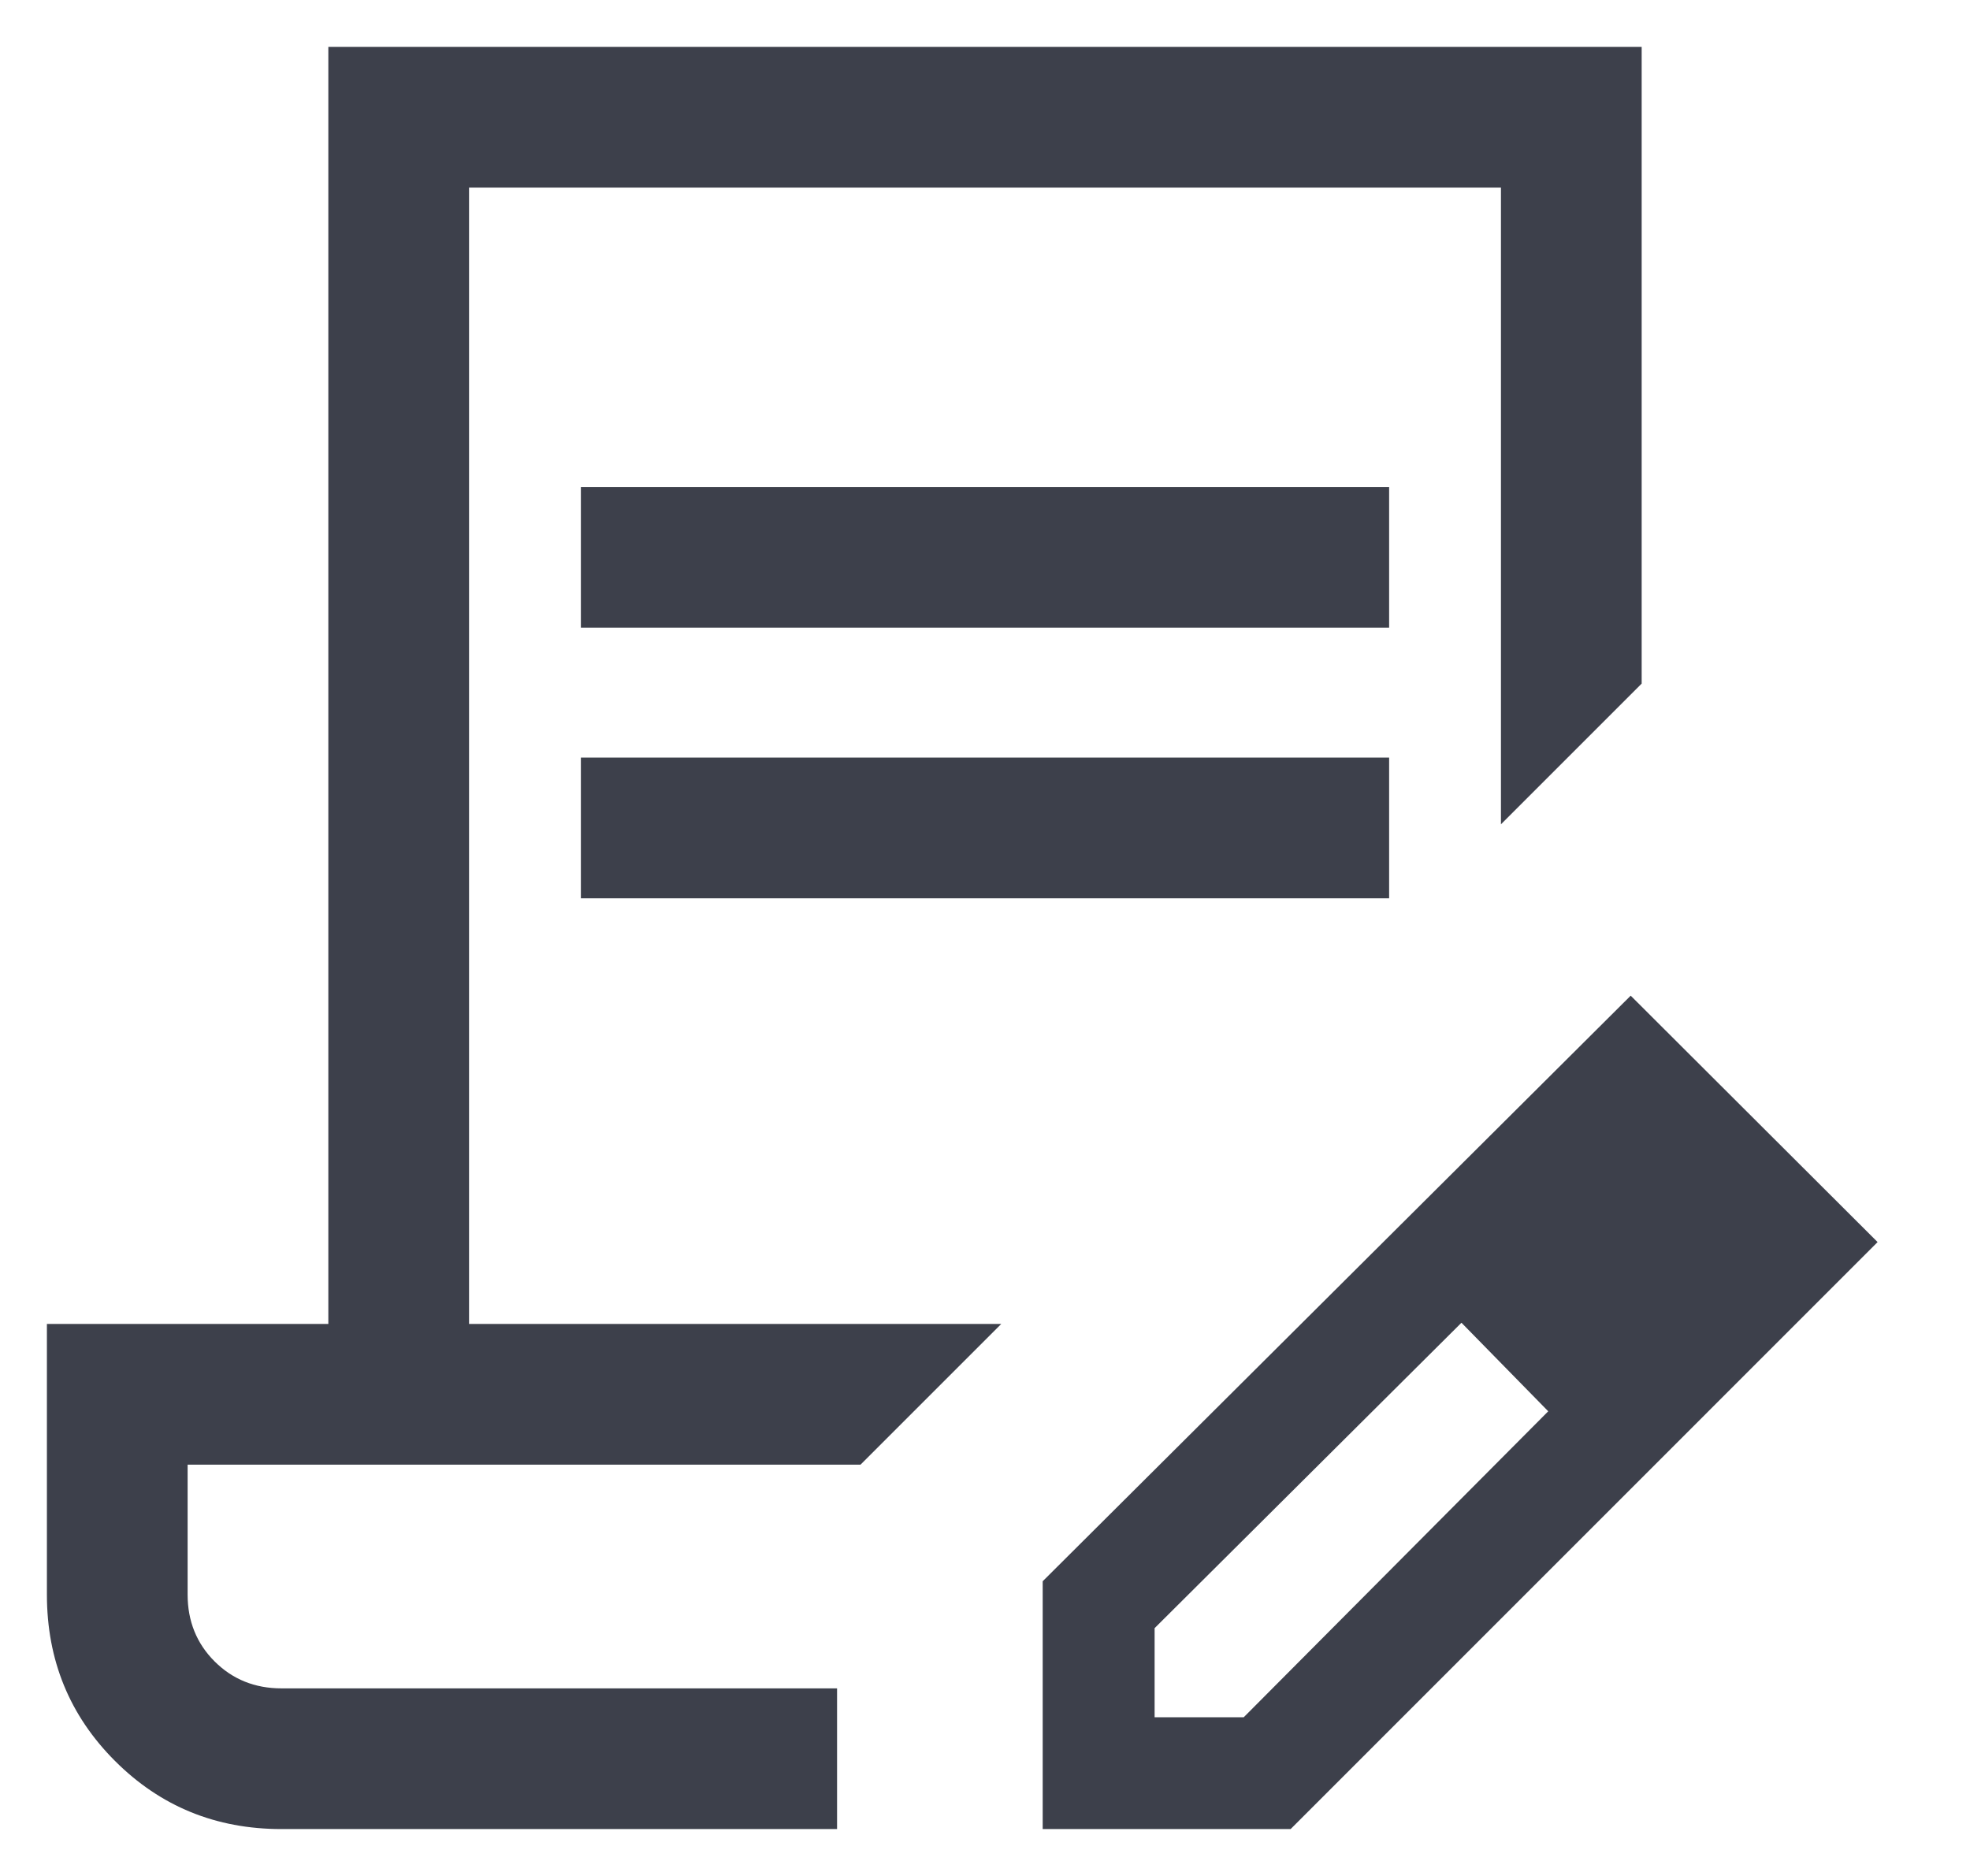
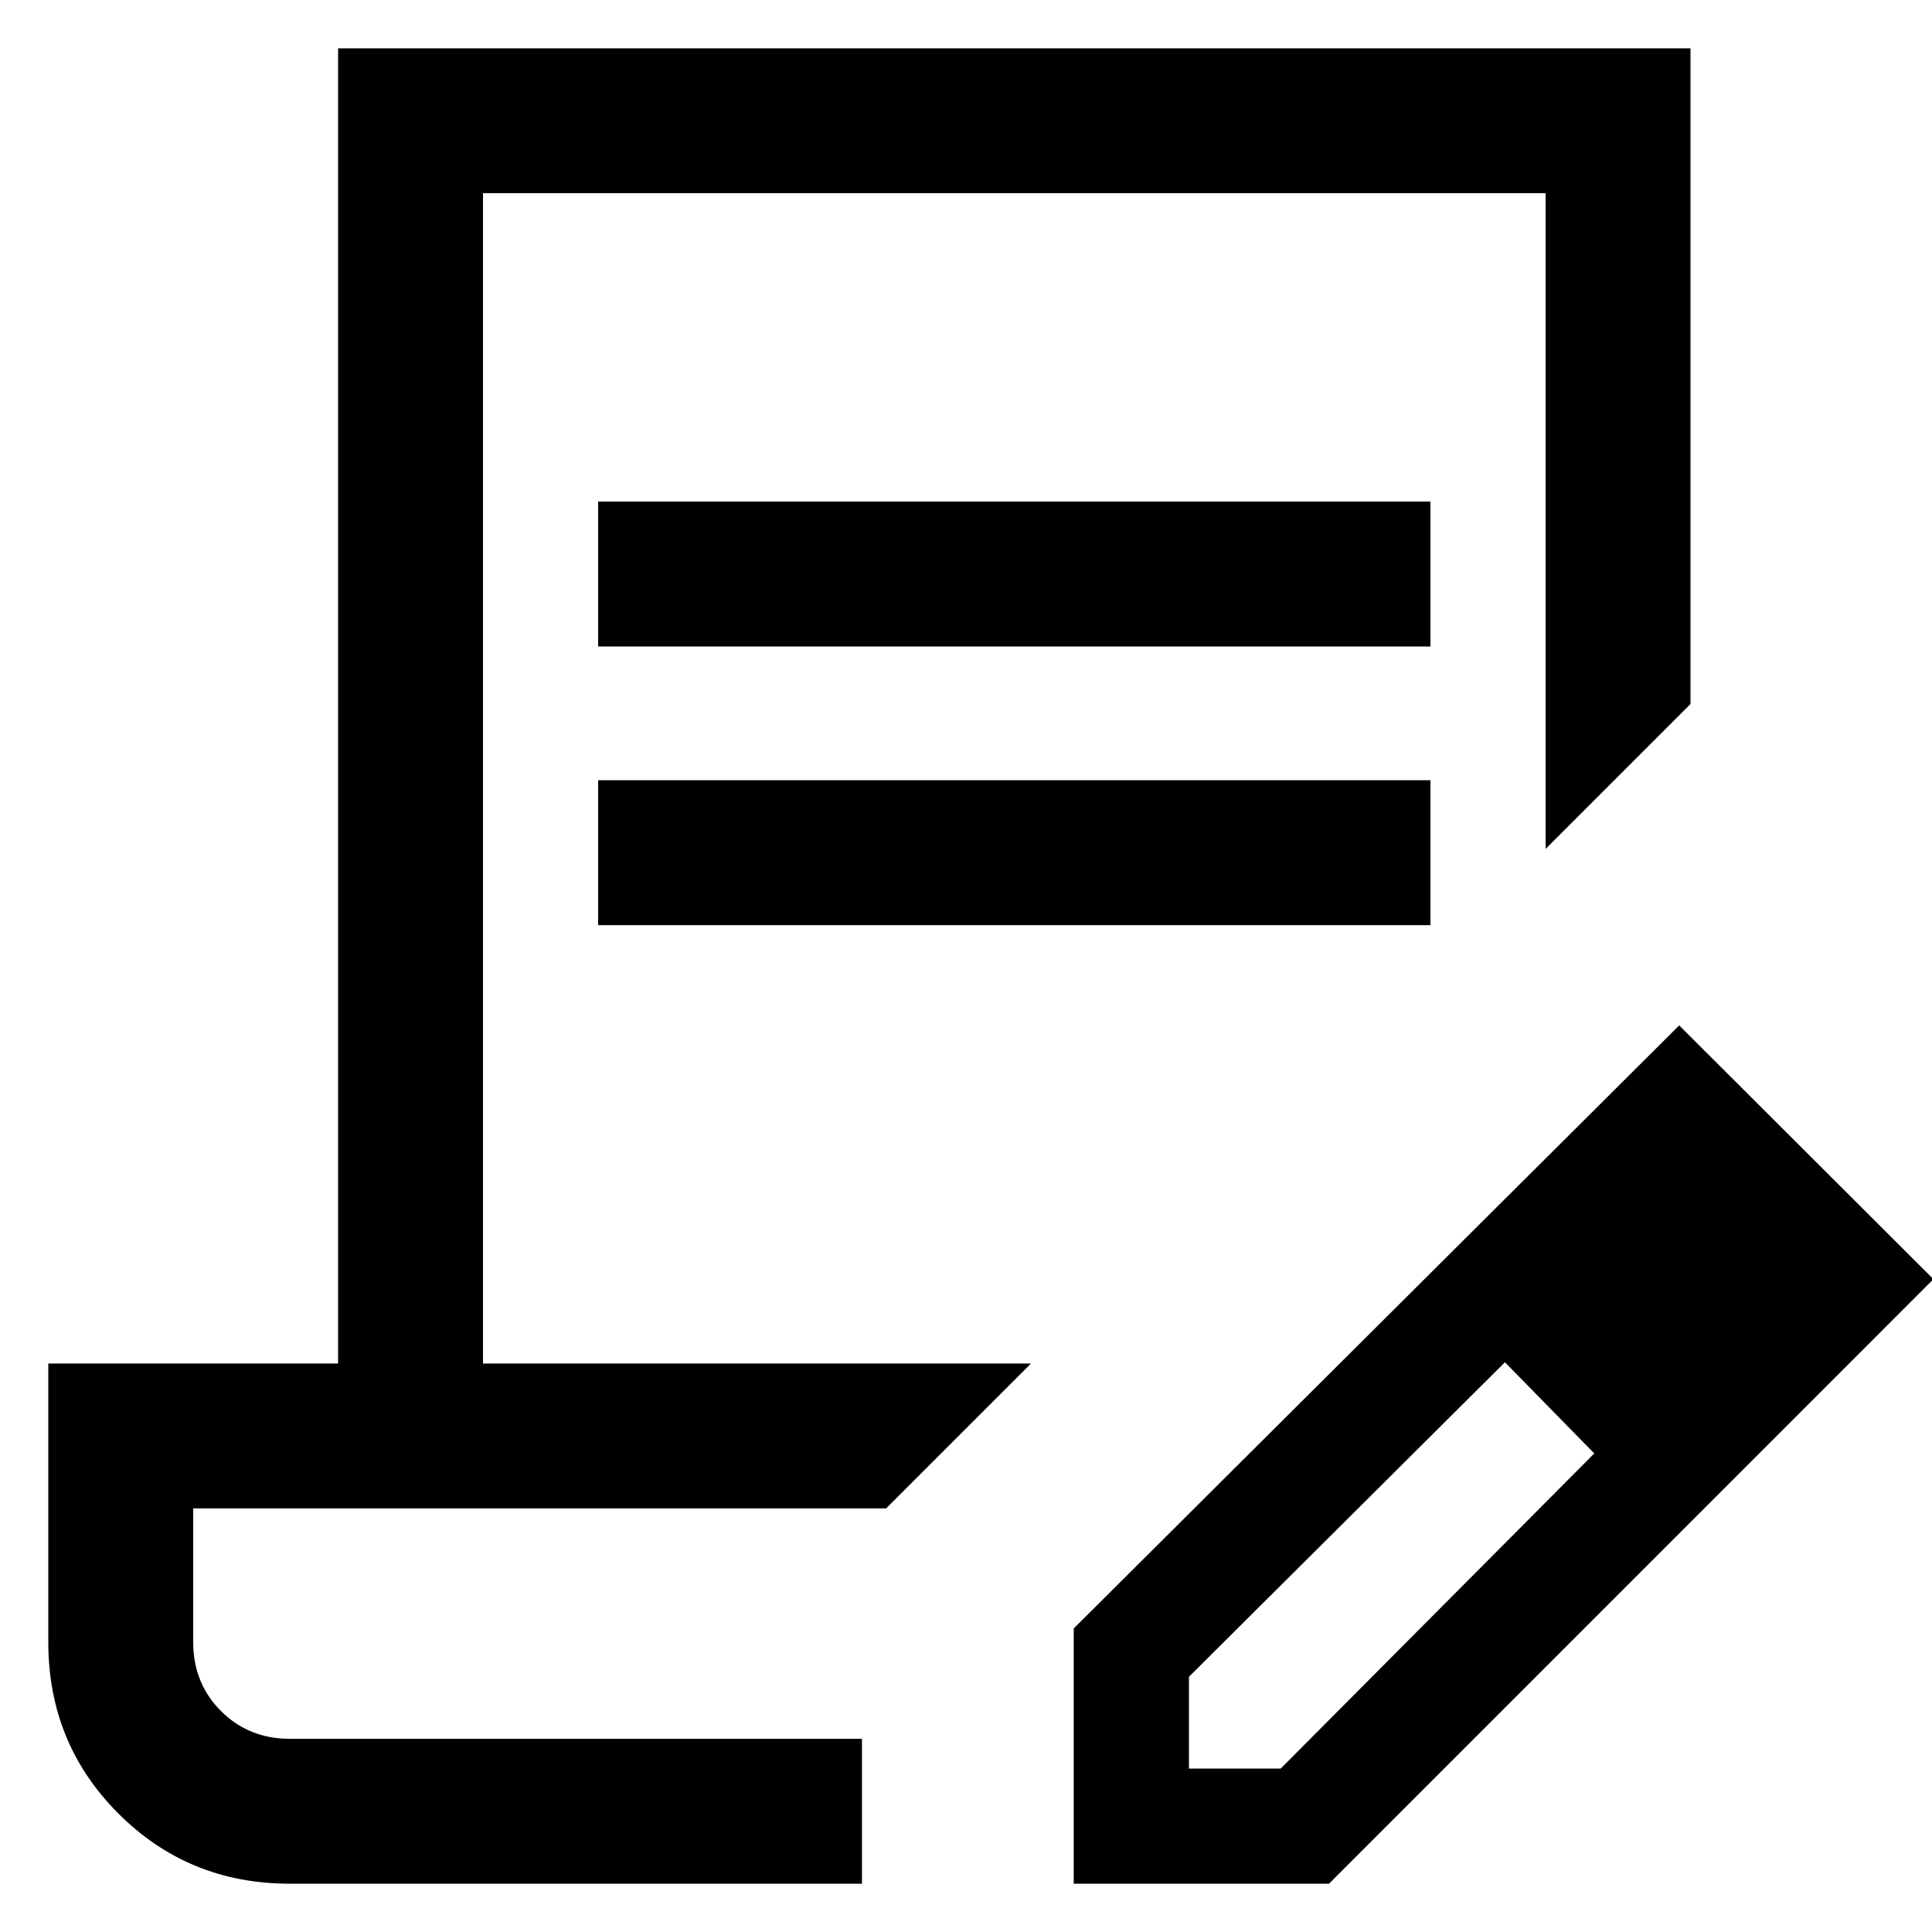
- <svg xmlns="http://www.w3.org/2000/svg" width="21" height="20" viewBox="0 0 21 20" fill="none">
-   <path d="M6.192 6.692V5.192H14.808V6.692H6.192ZM6.192 9.577V8.077H14.808V9.577H6.192ZM8.923 19.5H3C2.301 19.5 1.71 19.258 1.226 18.774C0.742 18.29 0.5 17.699 0.5 17V14.115H3.5V0.5H17.5V7.288L16 8.788V2H5V14.115H10.673L9.173 15.615H2V17C2 17.283 2.096 17.521 2.287 17.712C2.479 17.904 2.717 18 3 18H8.923V19.5ZM11.115 19.5V16.858L17.383 10.615L20.015 13.242L13.758 19.5H11.115ZM12.308 18.308H13.258L16.504 15.046L16.044 14.571L15.579 14.102L12.308 17.358V18.308ZM16.044 14.571L15.579 14.102L16.504 15.046L16.044 14.571Z" fill="#3D404B" />
+ <svg xmlns="http://www.w3.org/2000/svg" width="20" height="20" viewBox="0 0 20 20">
+   <path d="M6.192 6.692V5.192H14.808V6.692H6.192ZM6.192 9.577V8.077H14.808V9.577H6.192ZM8.923 19.5H3C2.301 19.5 1.71 19.258 1.226 18.774C0.742 18.29 0.5 17.699 0.5 17V14.115H3.5V0.5H17.5V7.288L16 8.788V2H5V14.115H10.673L9.173 15.615H2V17C2 17.283 2.096 17.521 2.287 17.712C2.479 17.904 2.717 18 3 18H8.923V19.5ZM11.115 19.5V16.858L17.383 10.615L20.015 13.242L13.758 19.5H11.115ZM12.308 18.308H13.258L16.504 15.046L16.044 14.571L15.579 14.102L12.308 17.358V18.308ZM16.044 14.571L15.579 14.102L16.504 15.046L16.044 14.571Z" />
</svg>
